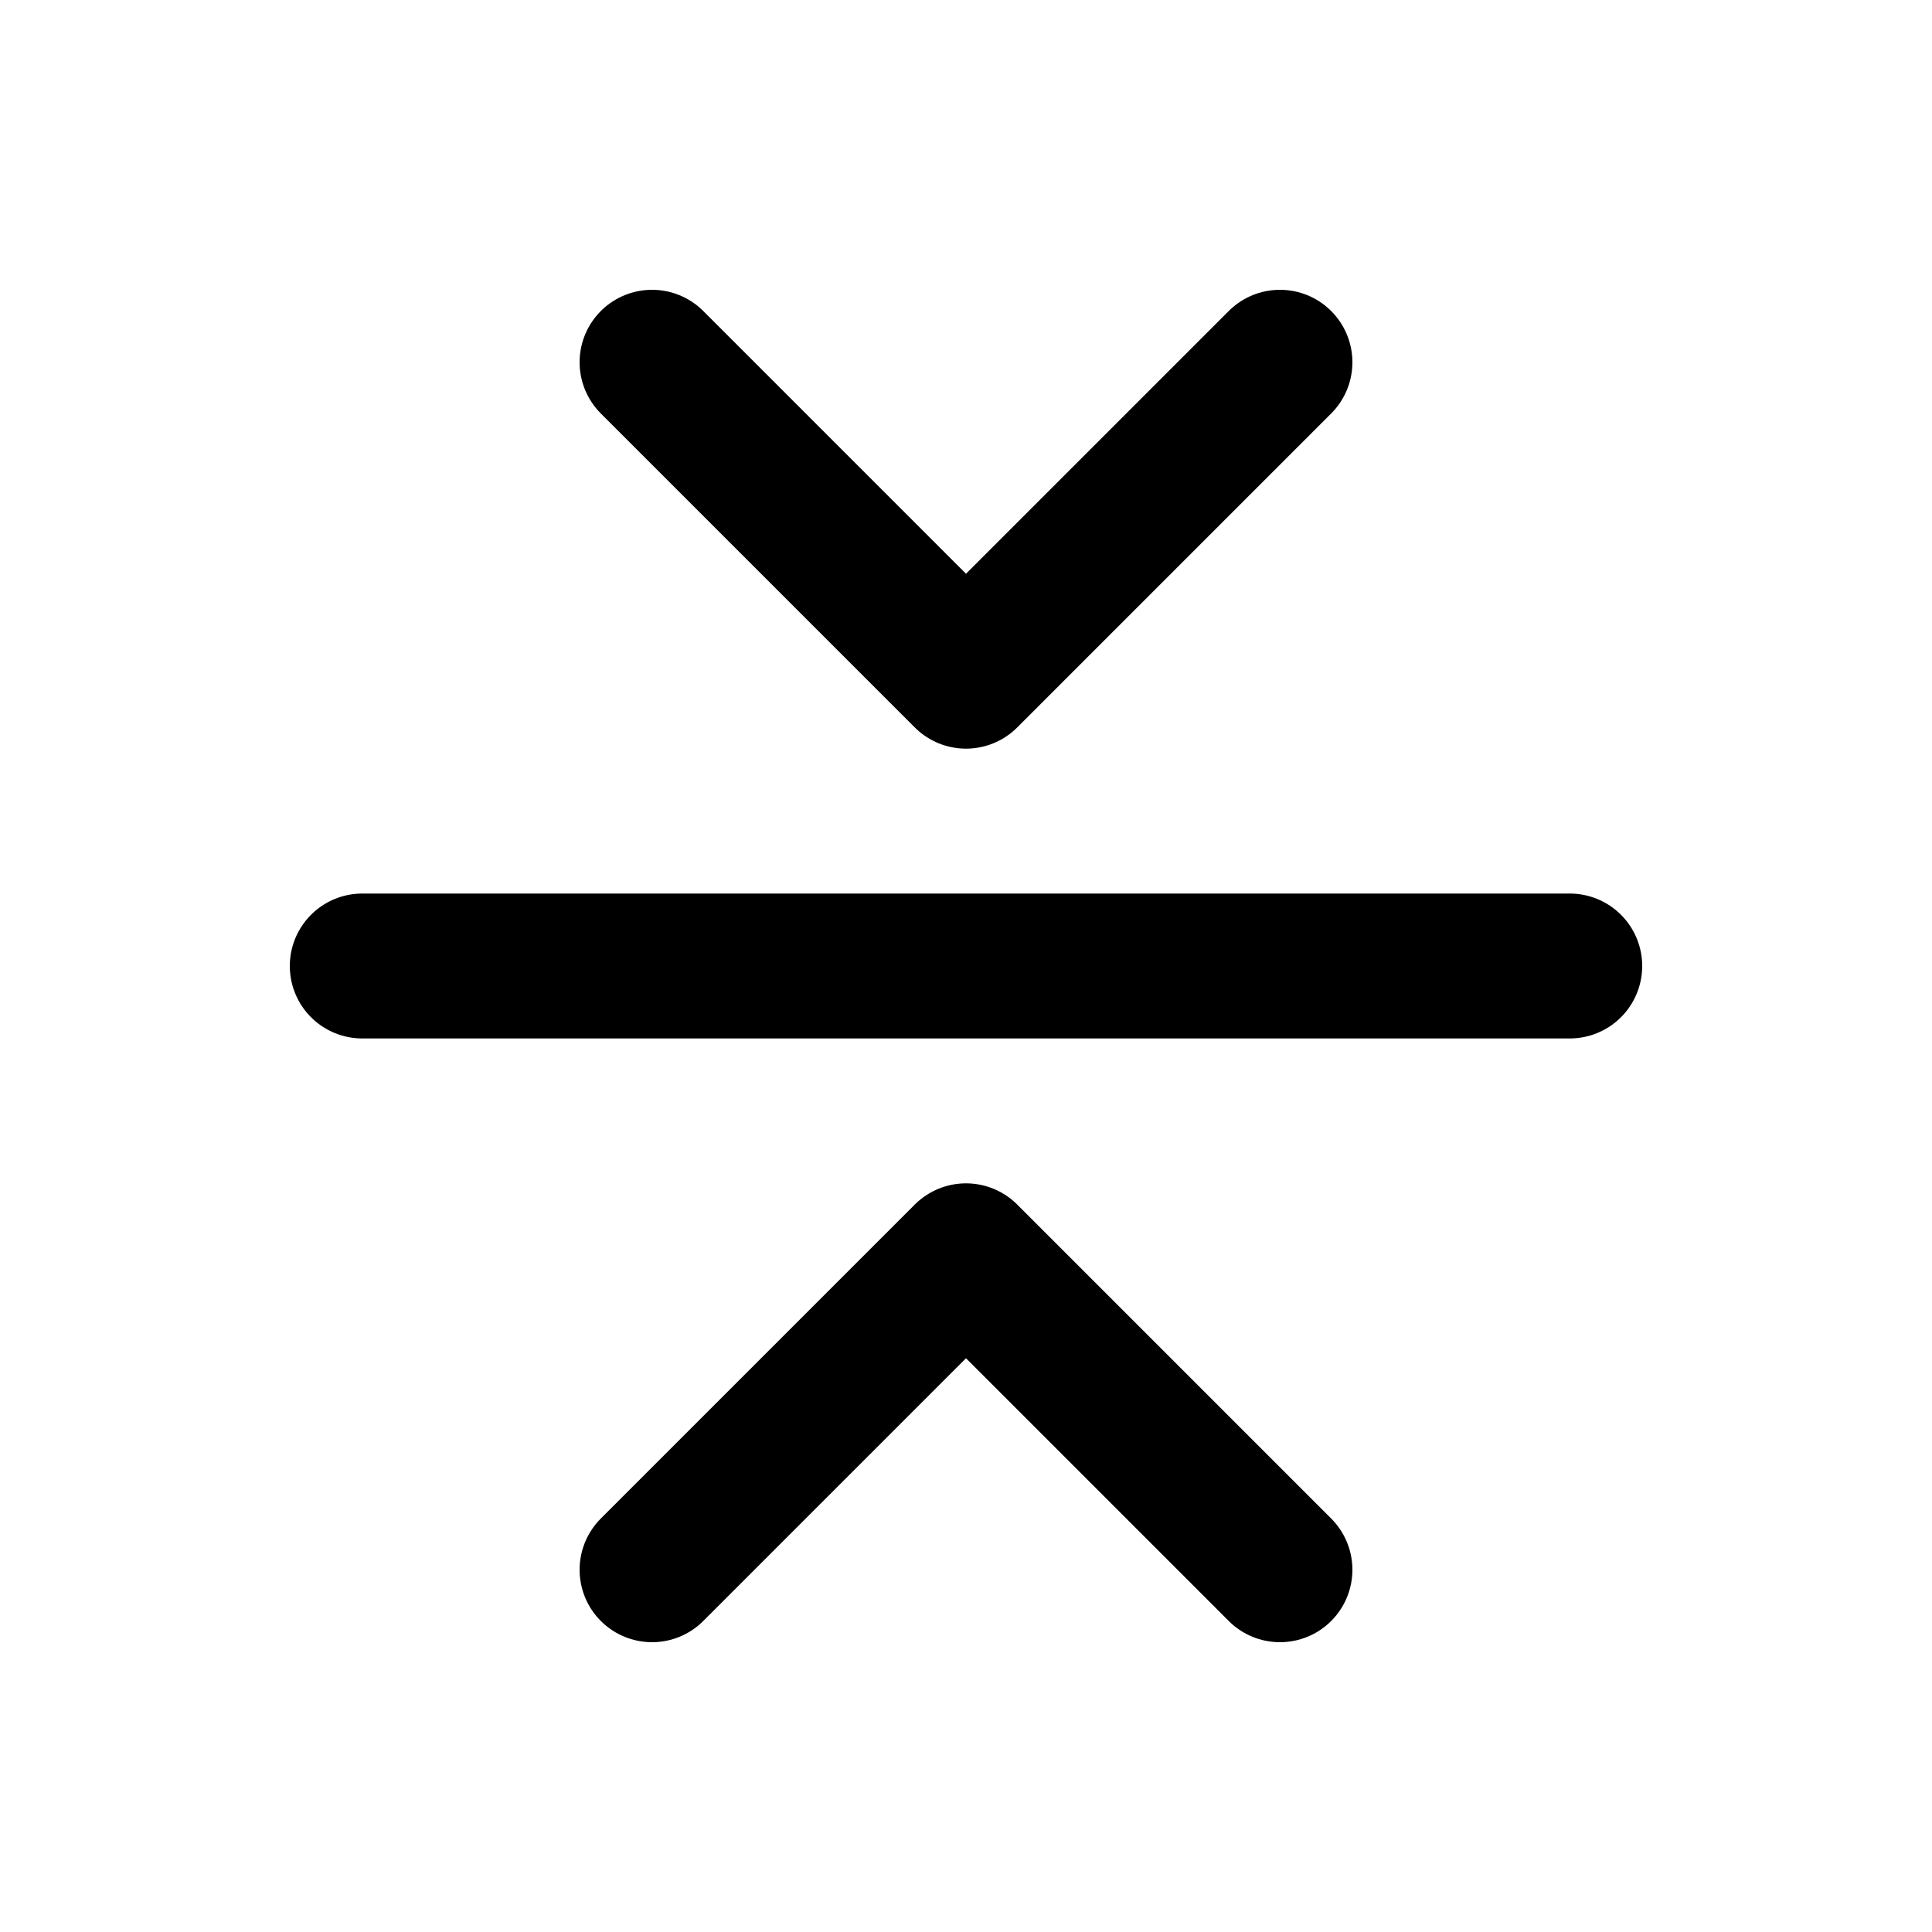
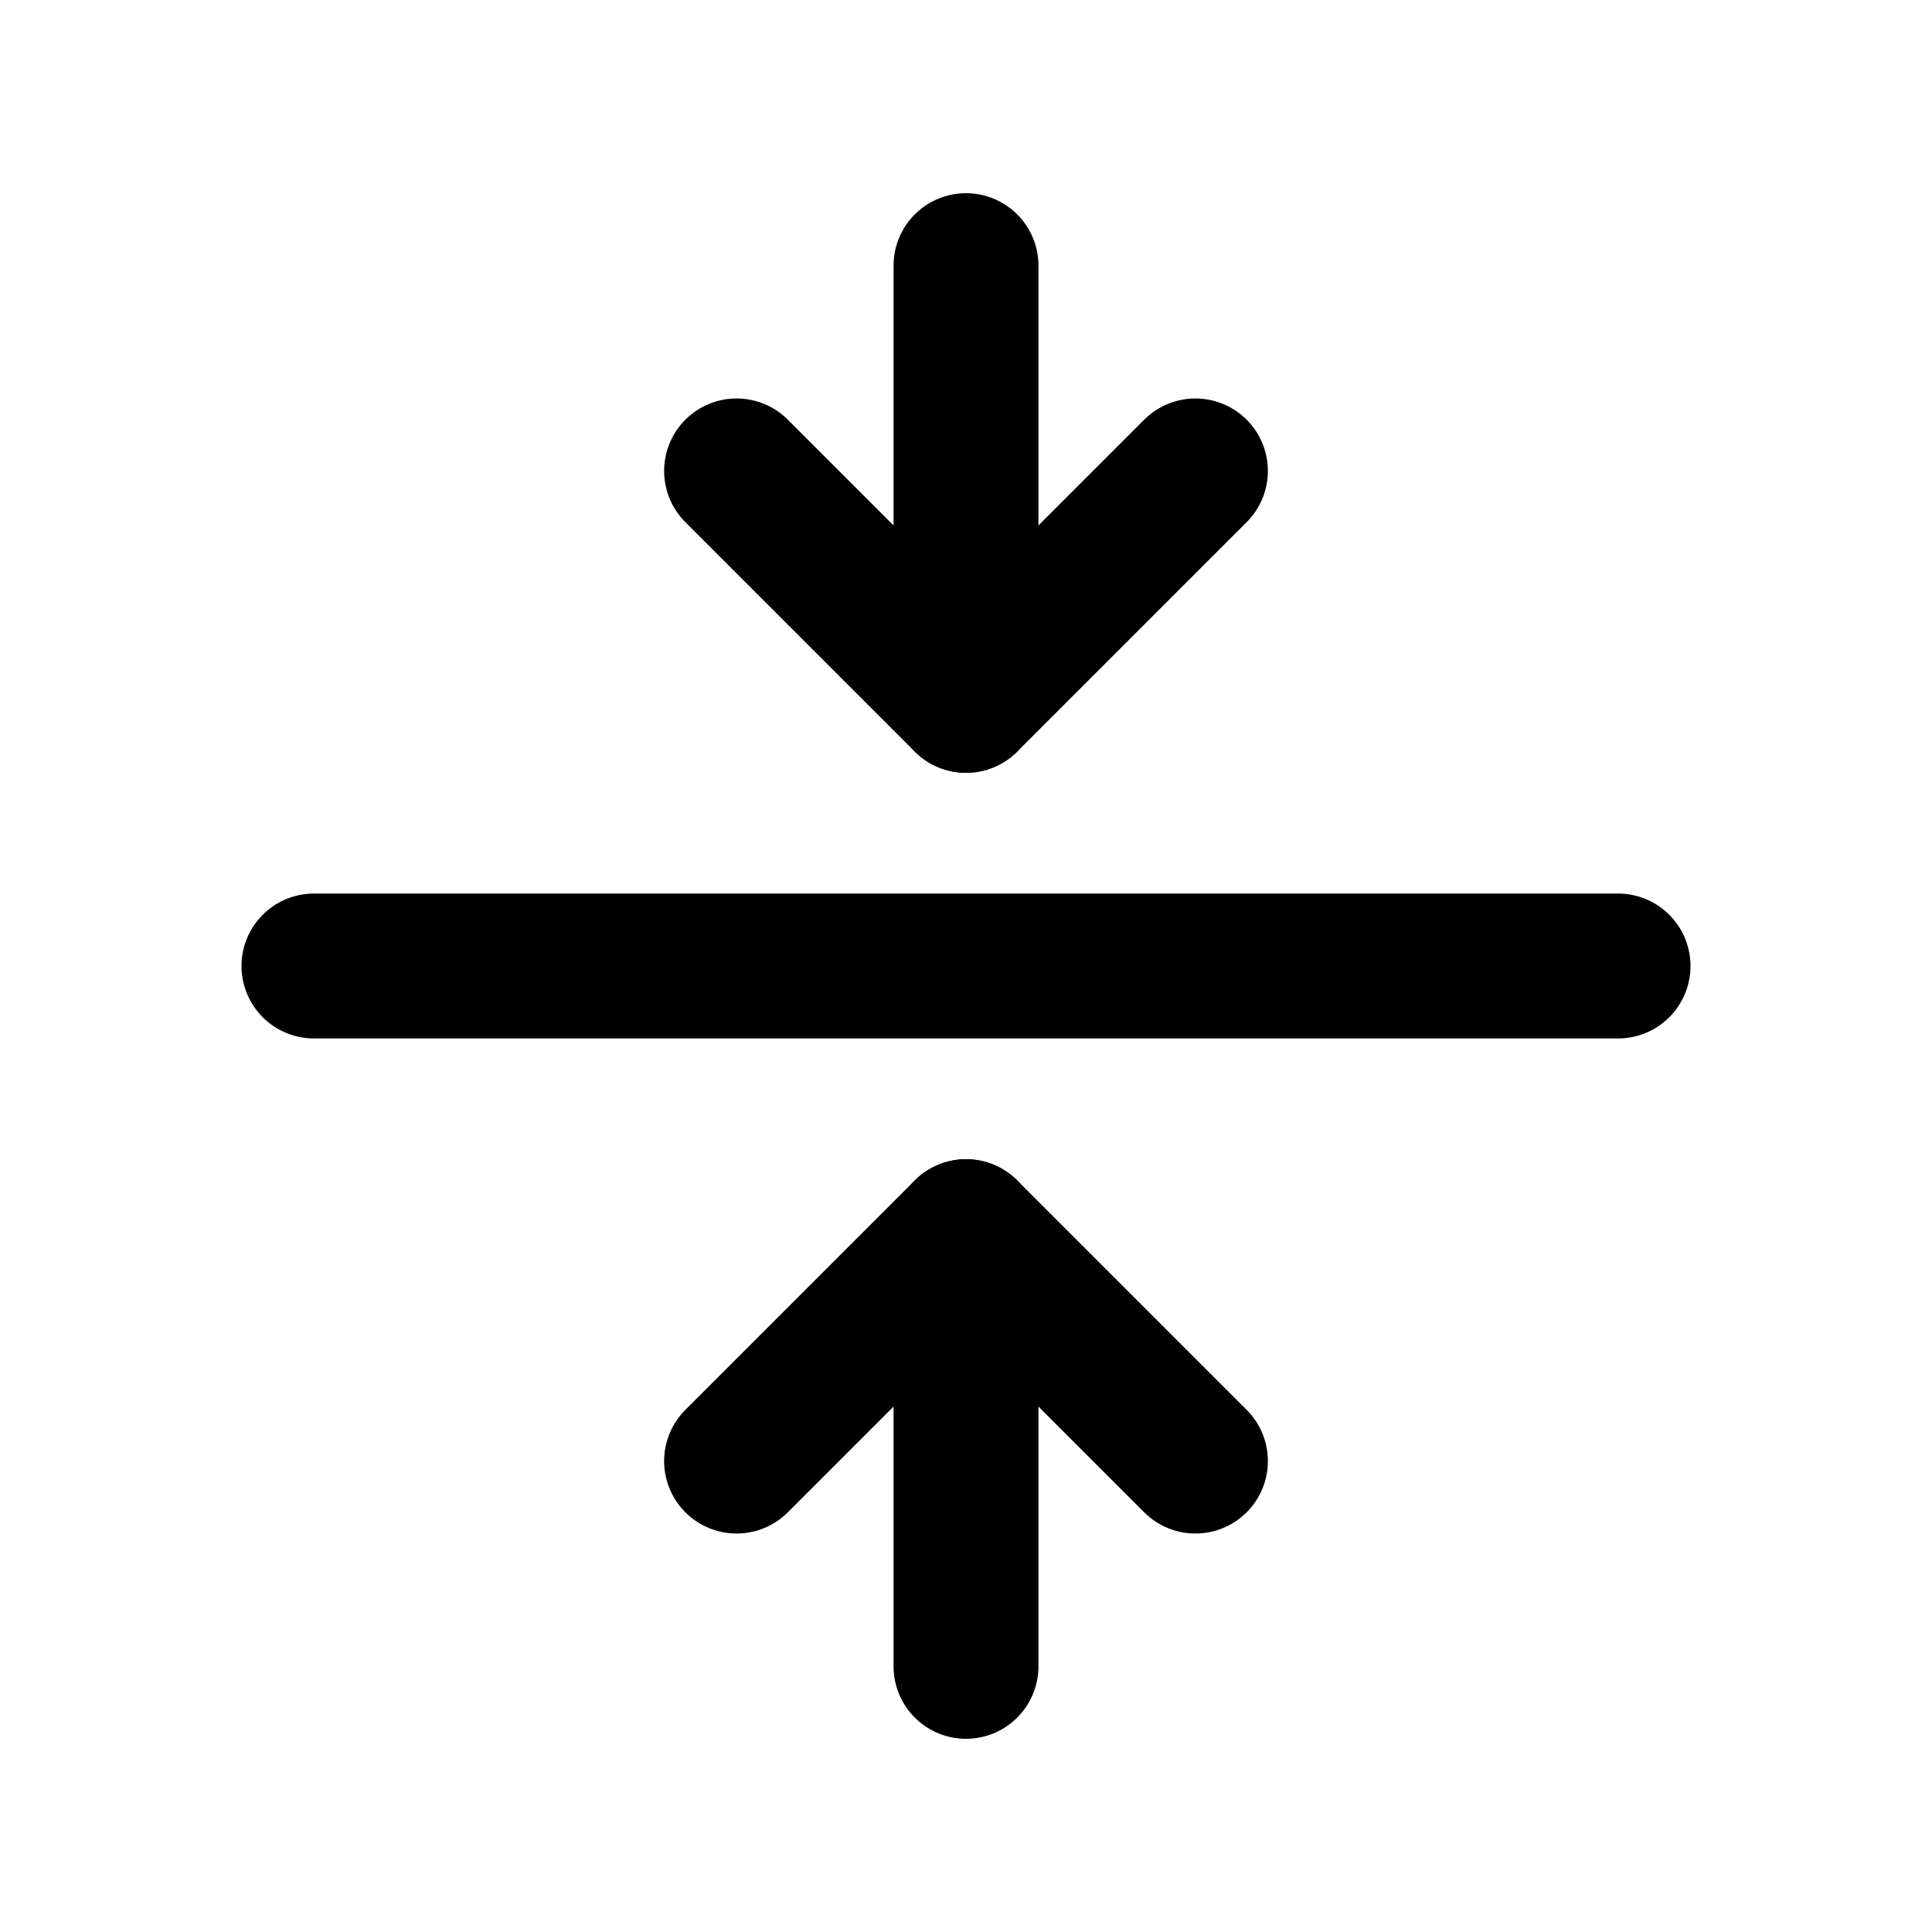
<svg xmlns="http://www.w3.org/2000/svg" width="16" height="16" viewBox="0 0 16 16" fill="none" stroke="currentColor" stroke-width="1.2" stroke-linecap="round" stroke-linejoin="round">
-   <path d="M5.4 3L8 5.6 10.6 3" />
-   <path d="M5.4 13L8 10.4 10.6 13" />
-   <path d="M3 8h10" />
+   <path d="M8 2.2 V5.8" />
+   <path d="M6.1 3.9 L8 5.8 L9.9 3.9" />
+   <path d="M8 13.8 V10.2" />
+   <path d="M6.1 12.1 L8 10.2 L9.9 12.1" />
+   <path d="M2.6 8h10.8" />
</svg>
